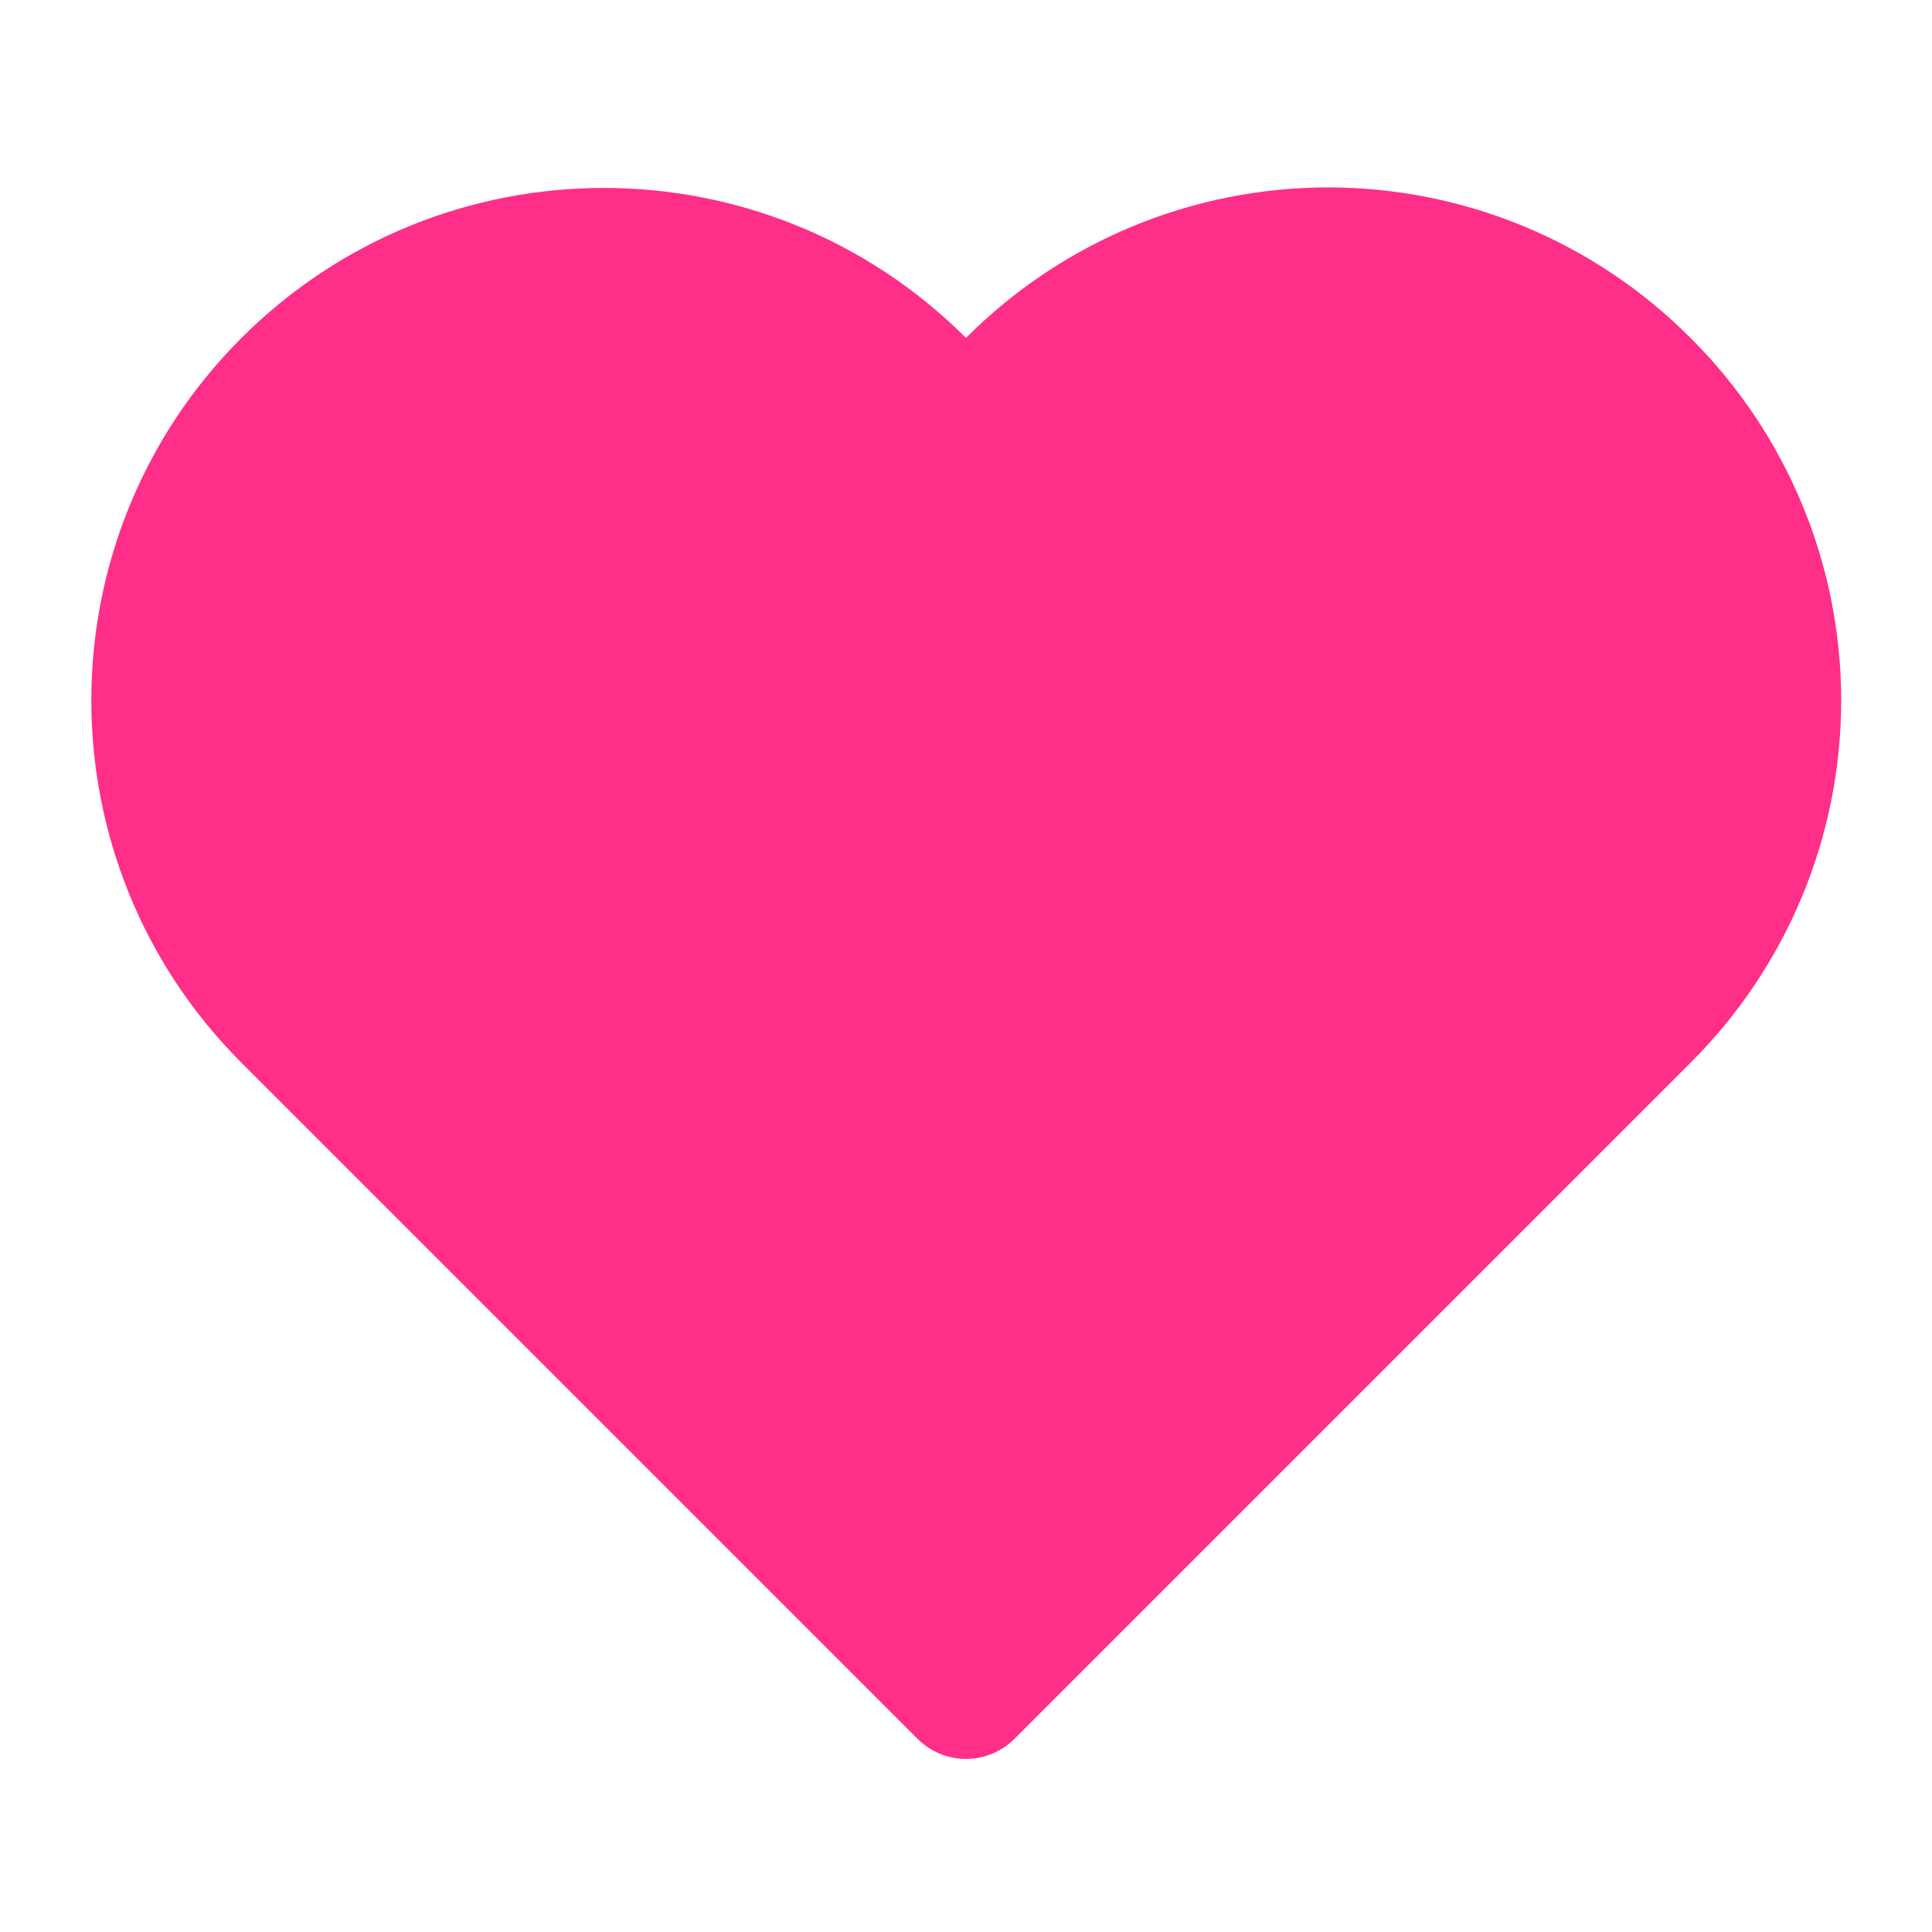
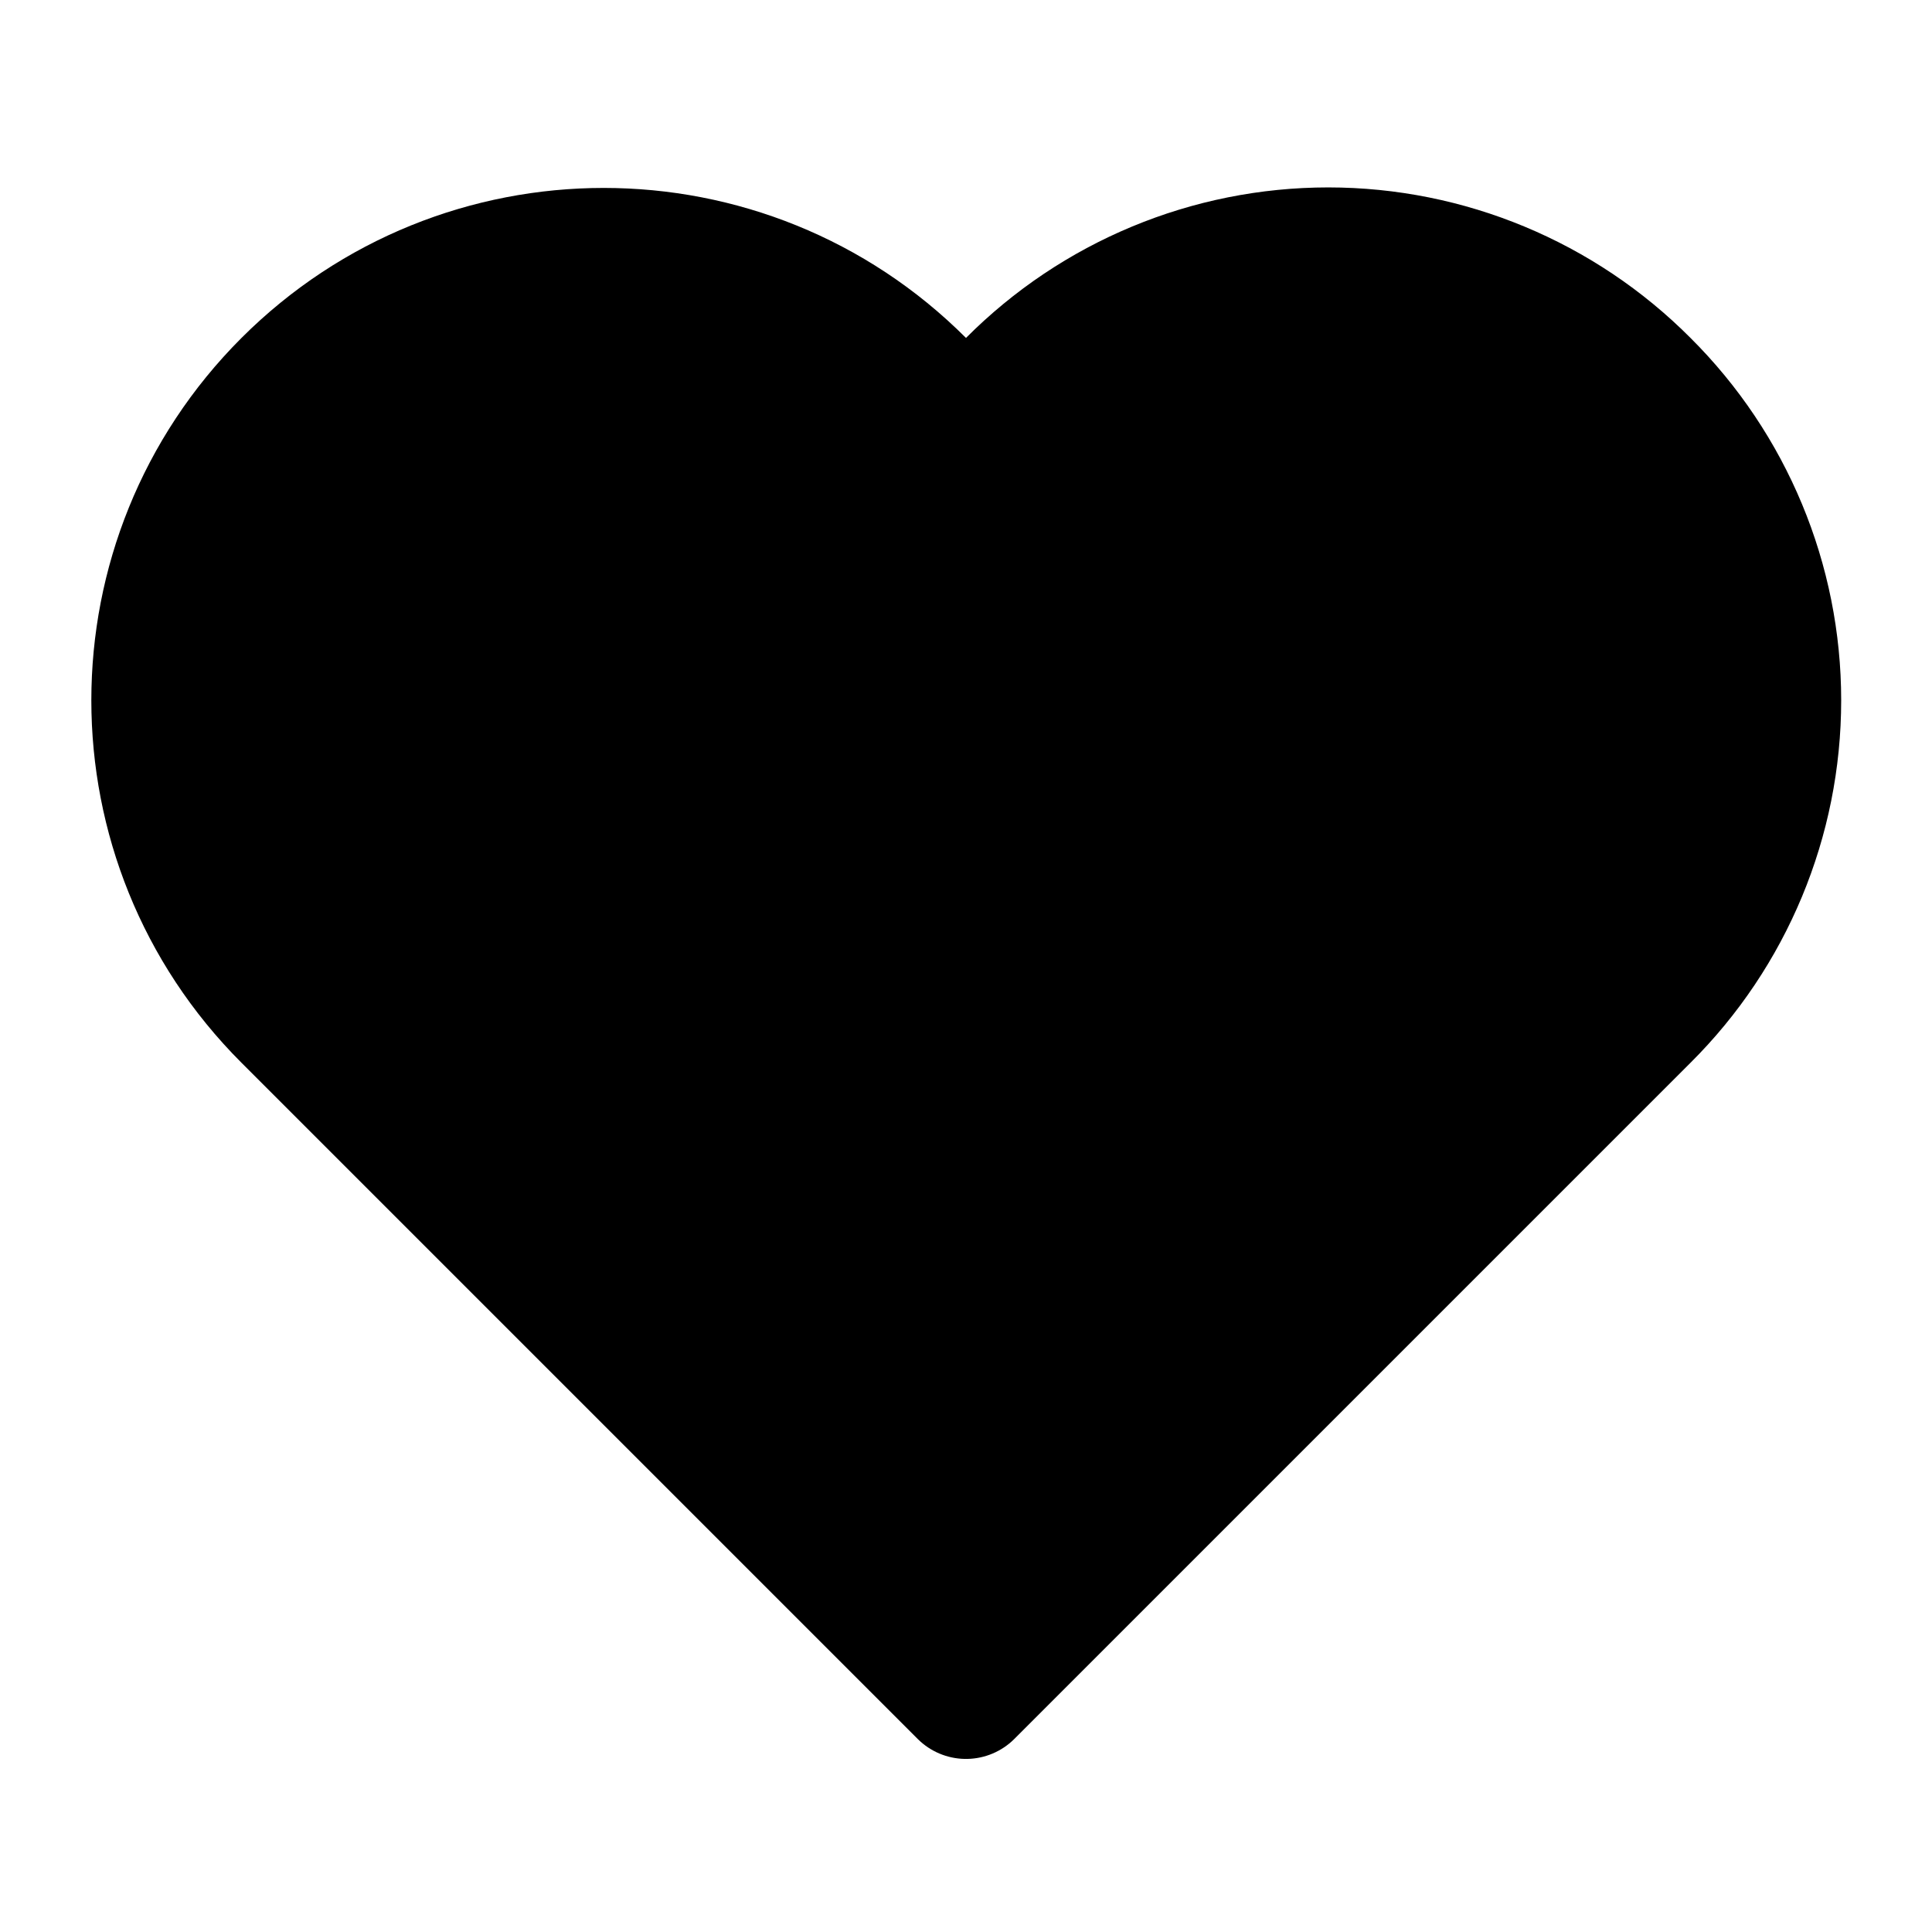
- <svg xmlns="http://www.w3.org/2000/svg" viewBox="0 0 24 24" fill="#FF2E88" stroke="#FF2E88" stroke-width="1.7" stroke-linecap="round" stroke-linejoin="round">
+ <svg xmlns="http://www.w3.org/2000/svg" viewBox="0 0 24 24" fill="currentColor" stroke="currentColor" stroke-width="1.7" stroke-linecap="round" stroke-linejoin="round">
  <path d="M20.4 4.8a5.5 5.5 0 0 0-7.8 0L12 5.4l-.6-.6a5.5 5.5 0 0 0-7.8 7.8L12 21l8.4-8.4a5.5 5.5 0 0 0 0-7.8Z" />
</svg>
